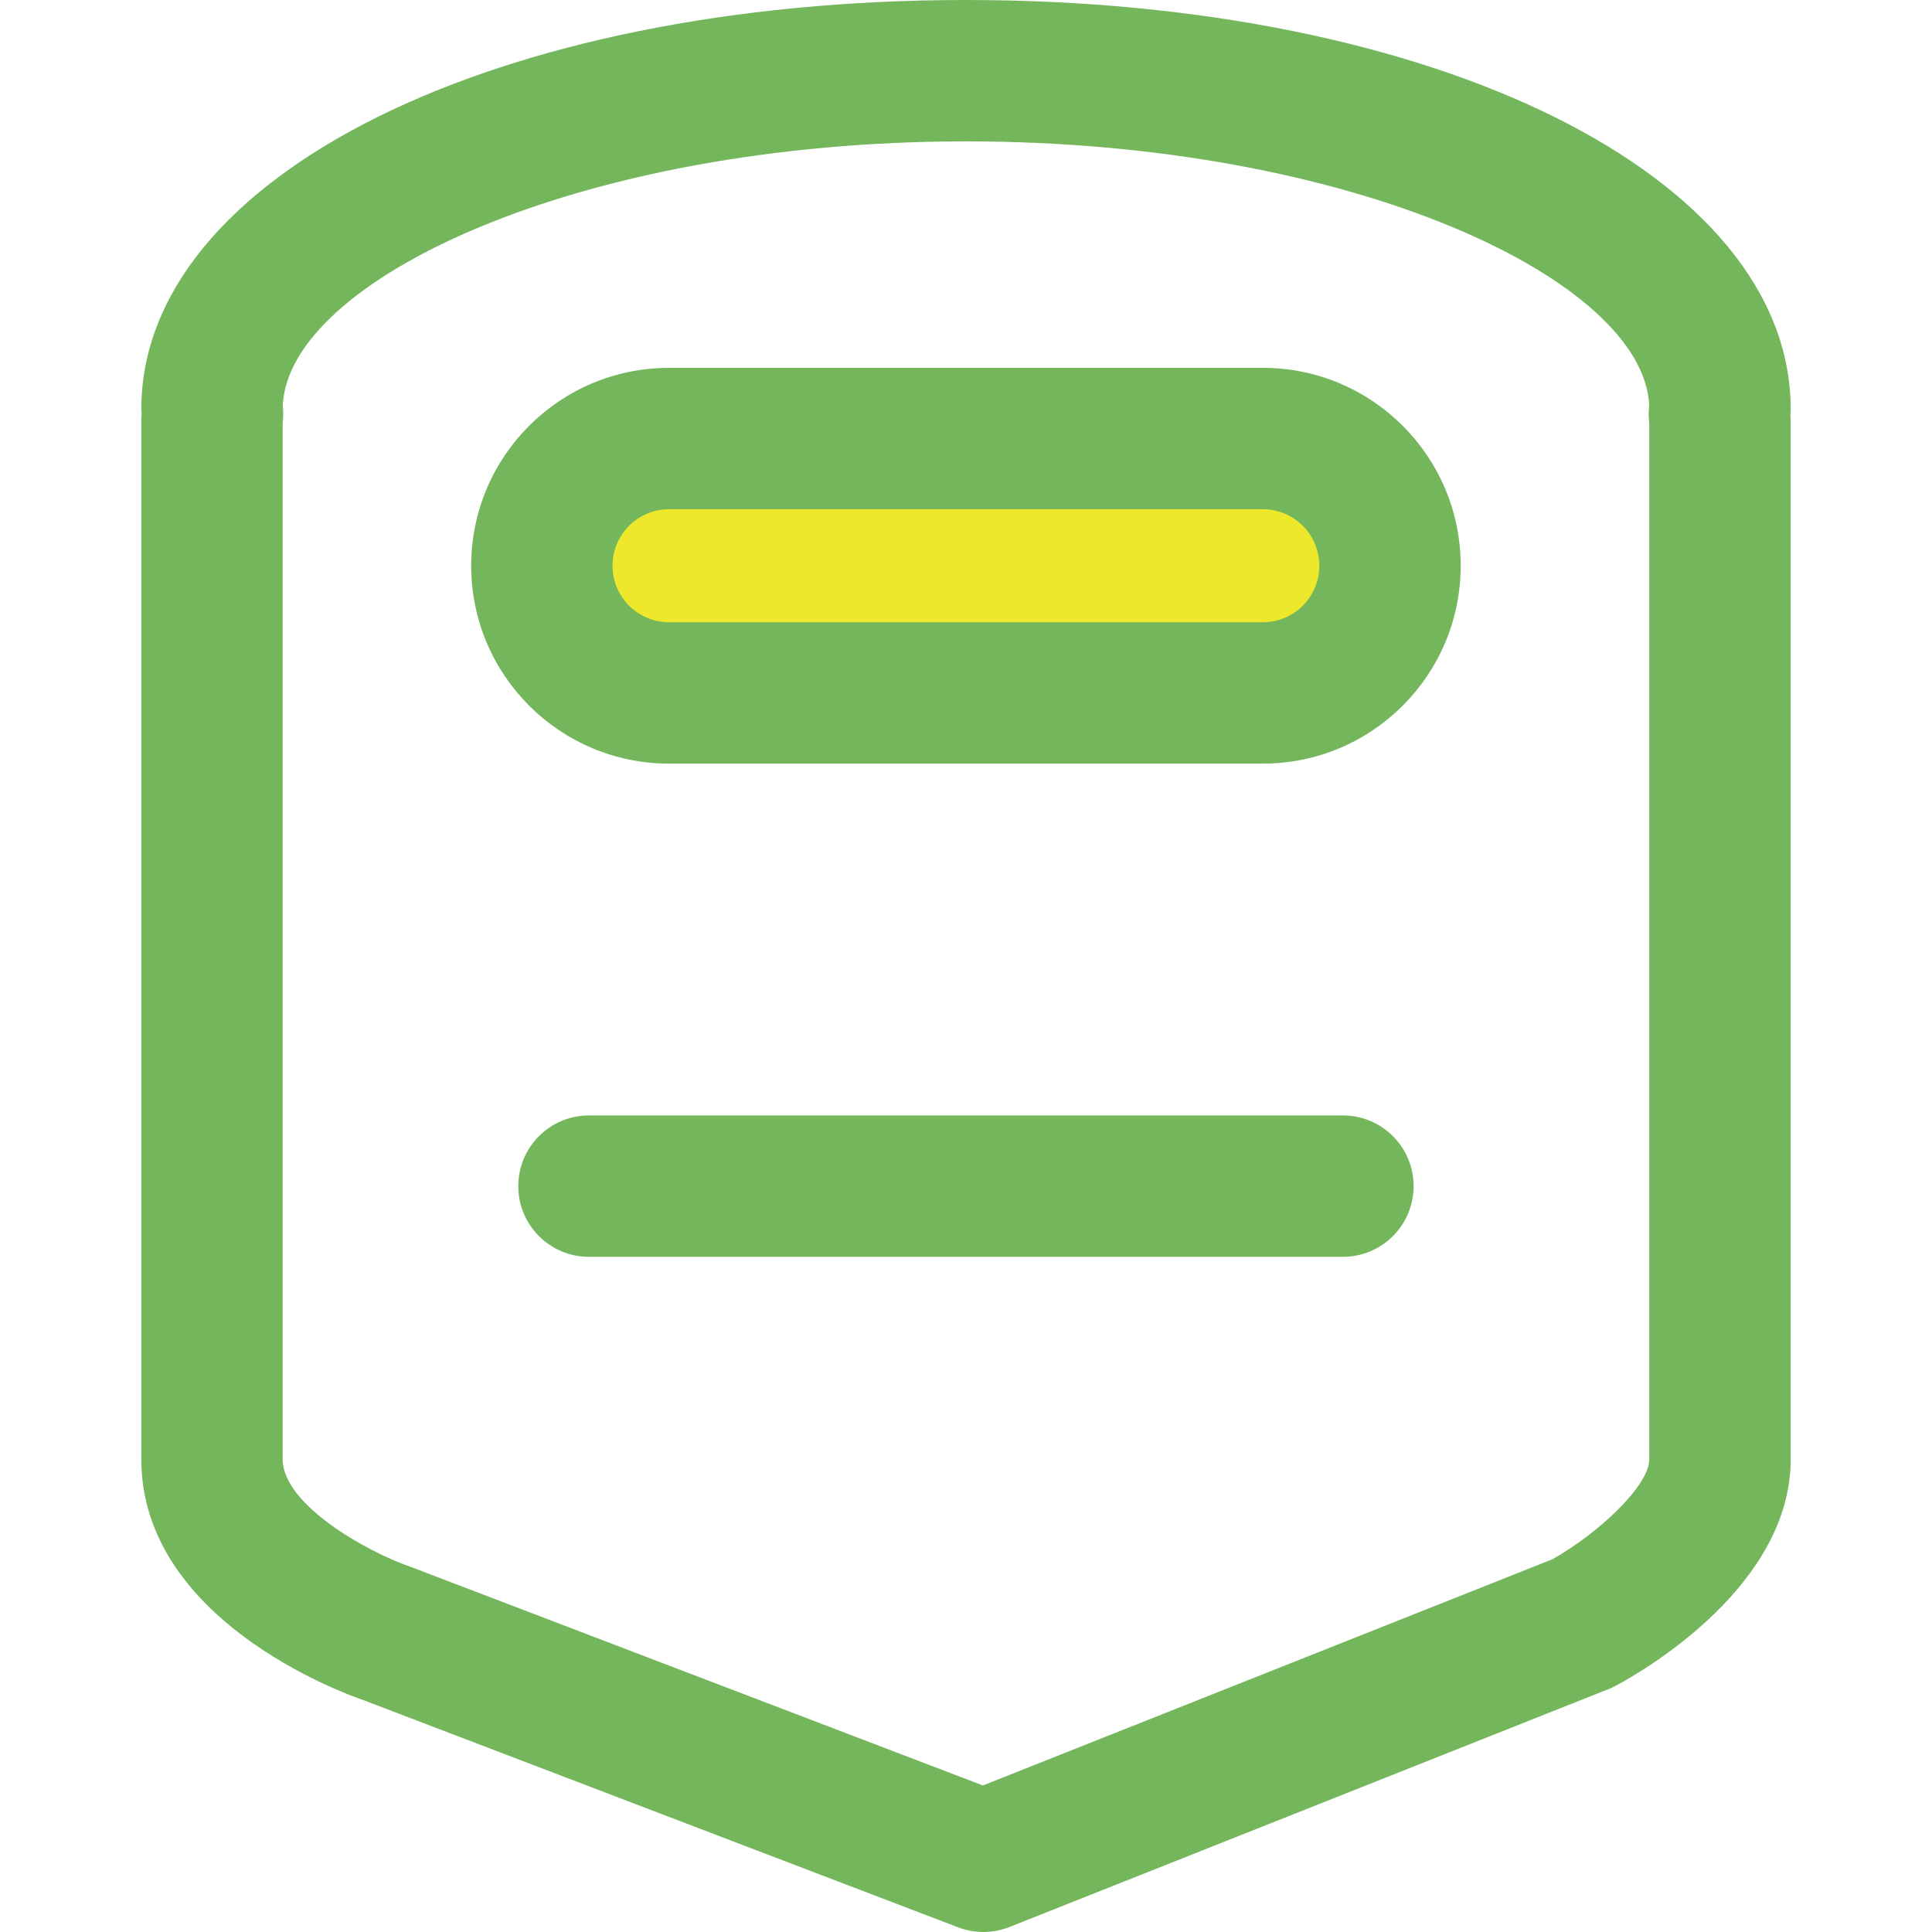
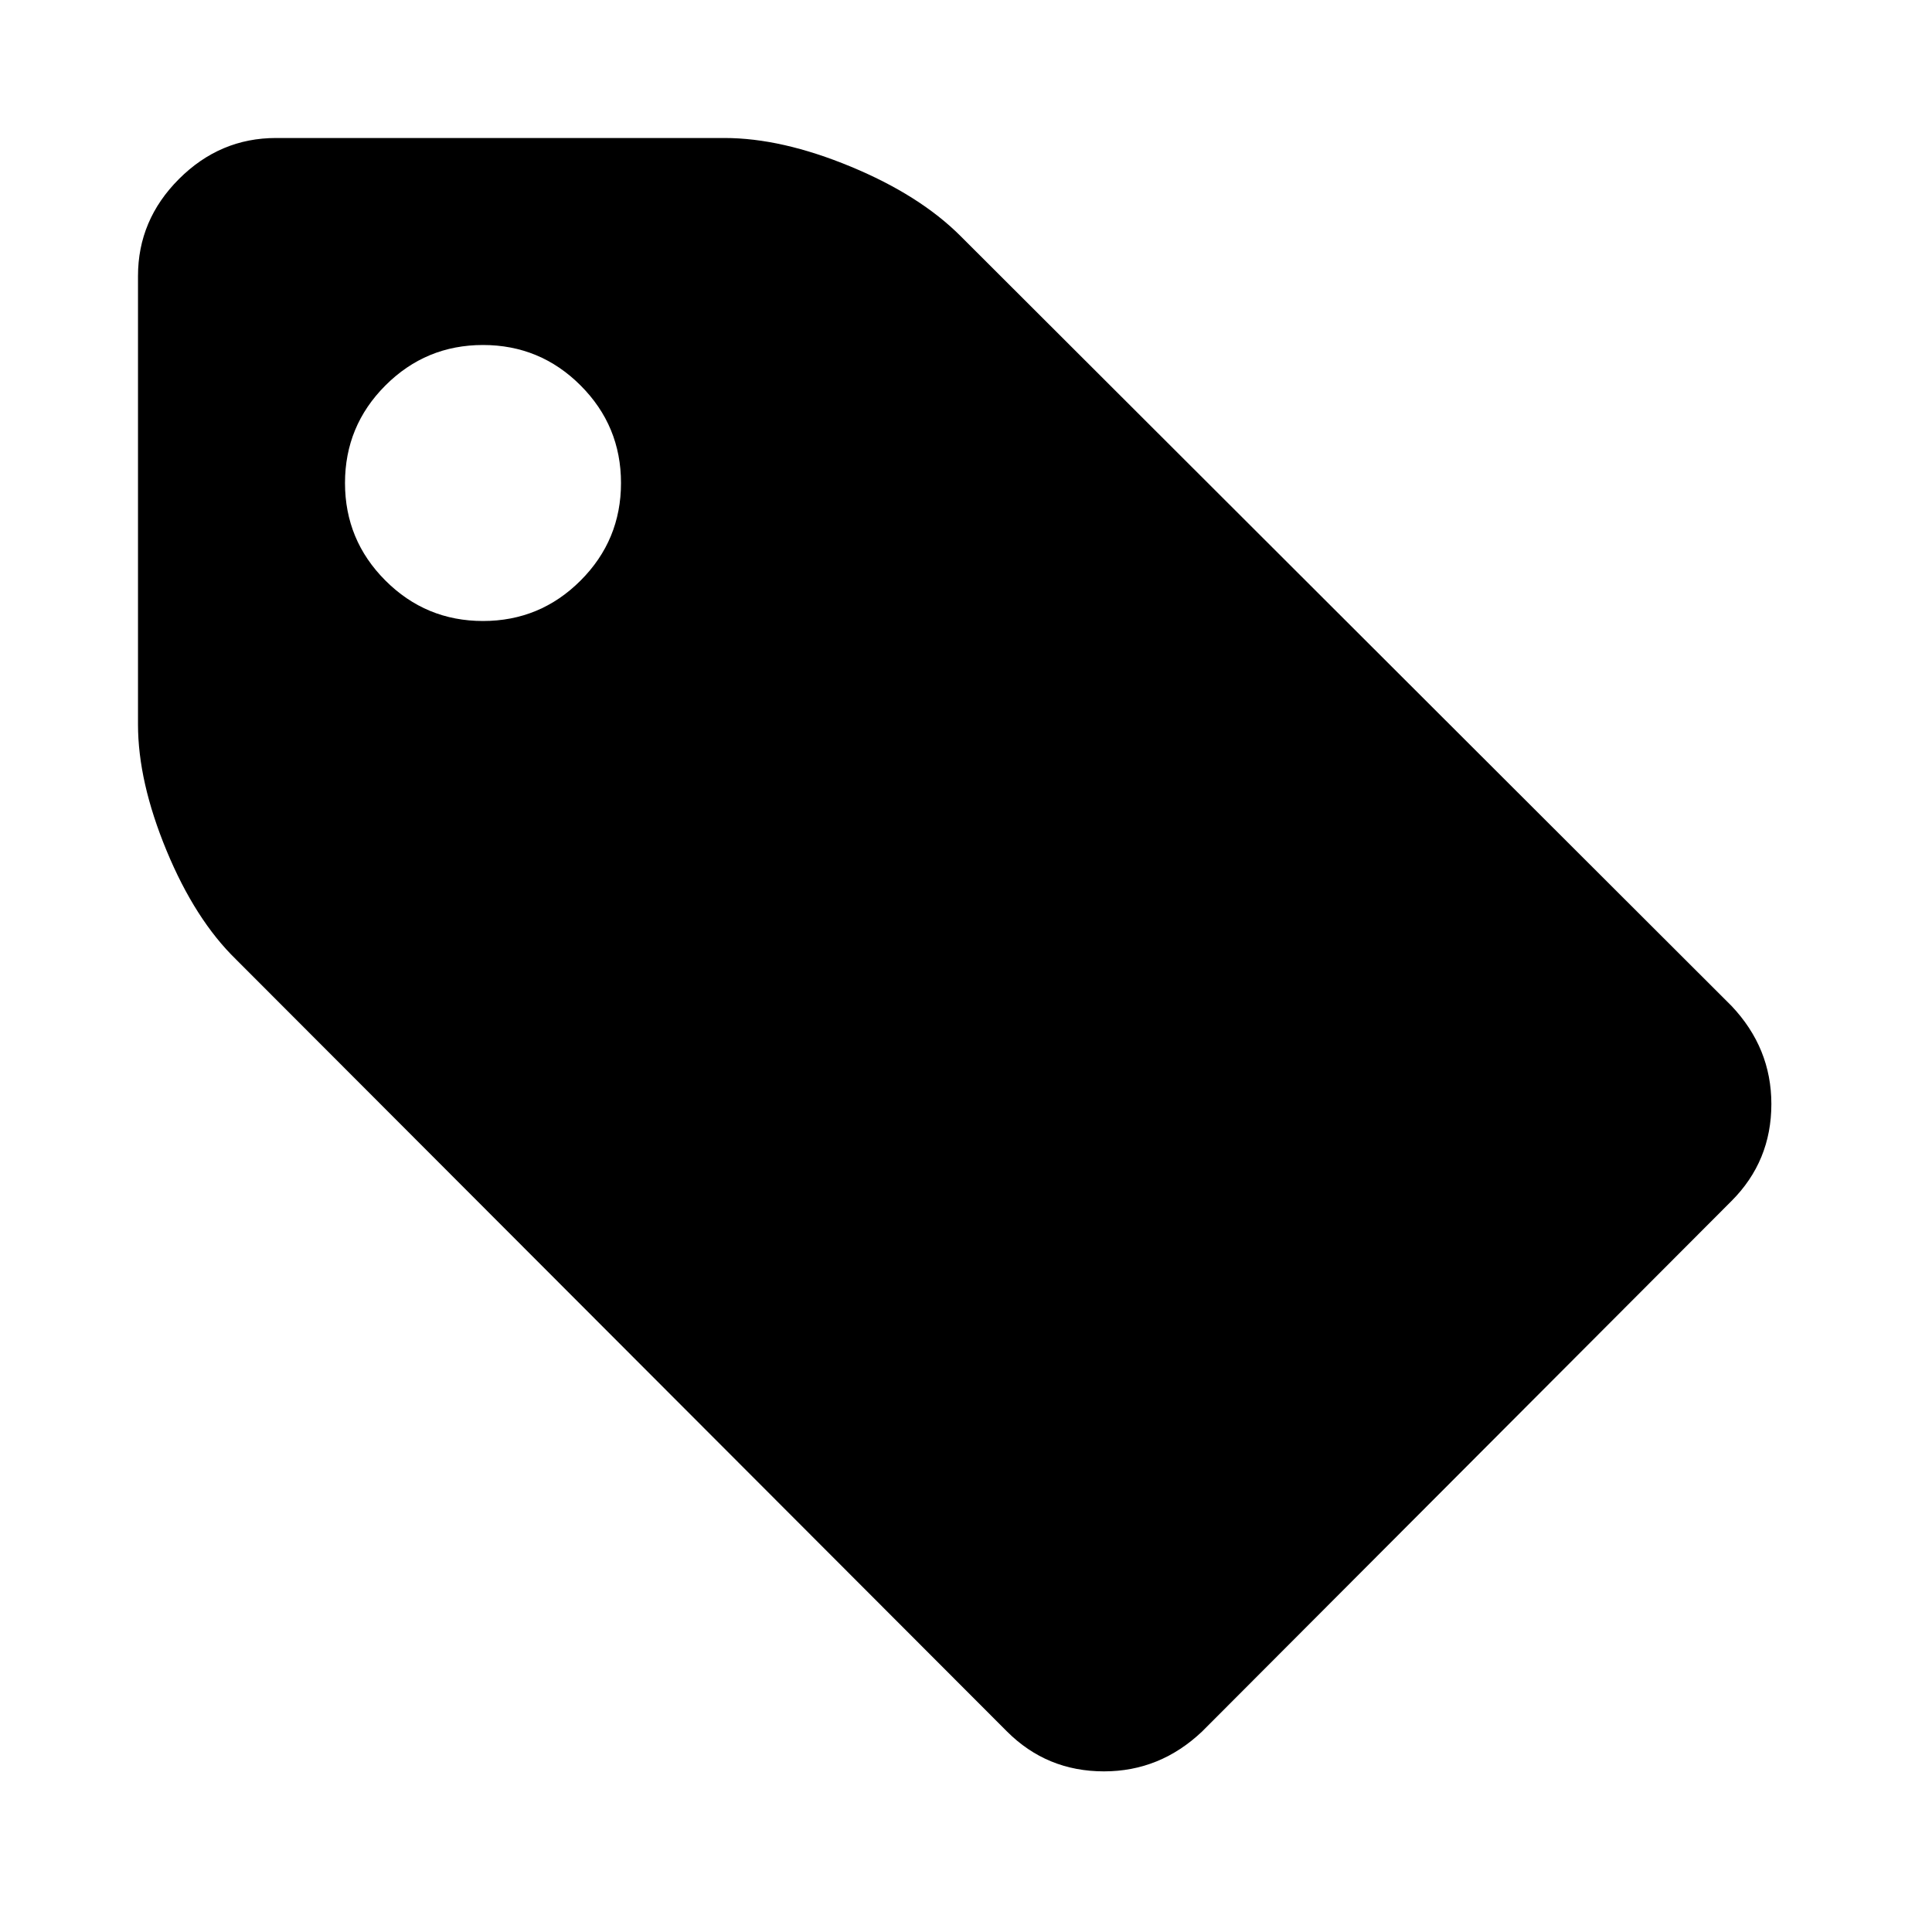
- <svg xmlns="http://www.w3.org/2000/svg" class="icon" viewBox="0 0 1024 1024" width="200" height="200">
+ <svg xmlns="http://www.w3.org/2000/svg" t="1626845771751" class="icon" viewBox="0 0 1024 1024" version="1.1" p-id="19839" width="128" height="128">
  <defs>
-     <style />
+     <style type="text/css" />
  </defs>
-   <path d="M287.183 232.446h449.56v134.826h-449.56V232.446z" fill="#EEE82C" />
-   <path d="M669.317 404.725H354.608a104.878 104.878 0 010-209.756h314.71a104.878 104.878 0 110 209.756zM354.608 269.9a29.954 29.954 0 000 59.908h314.71a29.954 29.954 0 100-59.908z" fill="#74B65B" />
-   <path d="M521.19 1024a37.602 37.602 0 01-13.364-2.477L192.411 901.027C181.487 897.31 74.9 858.347 74.9 773.459V222.637c0-.706 0-1.684.124-2.737s-.124-2.019-.124-3.047C74.9 93.223 262.809 0 512.025 0S949.1 93.224 949.1 216.853c0 .805 0 1.809-.124 2.824s.124 1.858.124 2.948v550.834c0 66.732-76.999 111.59-92.443 119.877a33.898 33.898 0 01-3.926 1.857l-317.707 126.169A37.639 37.639 0 01521.19 1024zM149.83 224.346V773.46c0 23.879 44.34 48.971 68.12 57.12l303.005 115.753 301.878-119.901c24.535-13.86 51.312-39.002 51.312-52.972V224.582a51.336 51.336 0 01-.273-3.32v-2.761c0-.93.124-2.217.248-3.493C871.308 148.512 717.36 74.93 512.025 74.93S152.63 148.51 149.88 215.02c.124 1.176.198 2.34.223 3.492a50.197 50.197 0 01-.272 5.833z" fill="#74B65B" />
-   <path d="M711.774 666.14h-399.61a37.465 37.465 0 010-74.93h399.61a37.465 37.465 0 110 74.93z" fill="#74B65B" />
+   <path d="M329.143 256q0-30.281-21.431-51.712t-51.712-21.431-51.712 21.431-21.431 51.712 21.431 51.712 51.712 21.431 51.712-21.431 21.431-51.712zM938.862 585.143q0 30.281-21.138 51.419l-280.576 281.161q-22.309 21.138-52.005 21.138-30.281 0-51.419-21.138l-408.576-409.161q-21.723-21.138-36.864-57.71t-15.141-66.853l0-237.714q0-29.696 21.723-51.419t51.419-21.723l237.714 0q30.281 0 66.853 15.141t58.295 36.864l408.576 407.991q21.138 22.309 21.138 52.005z" p-id="19840" />
</svg>
